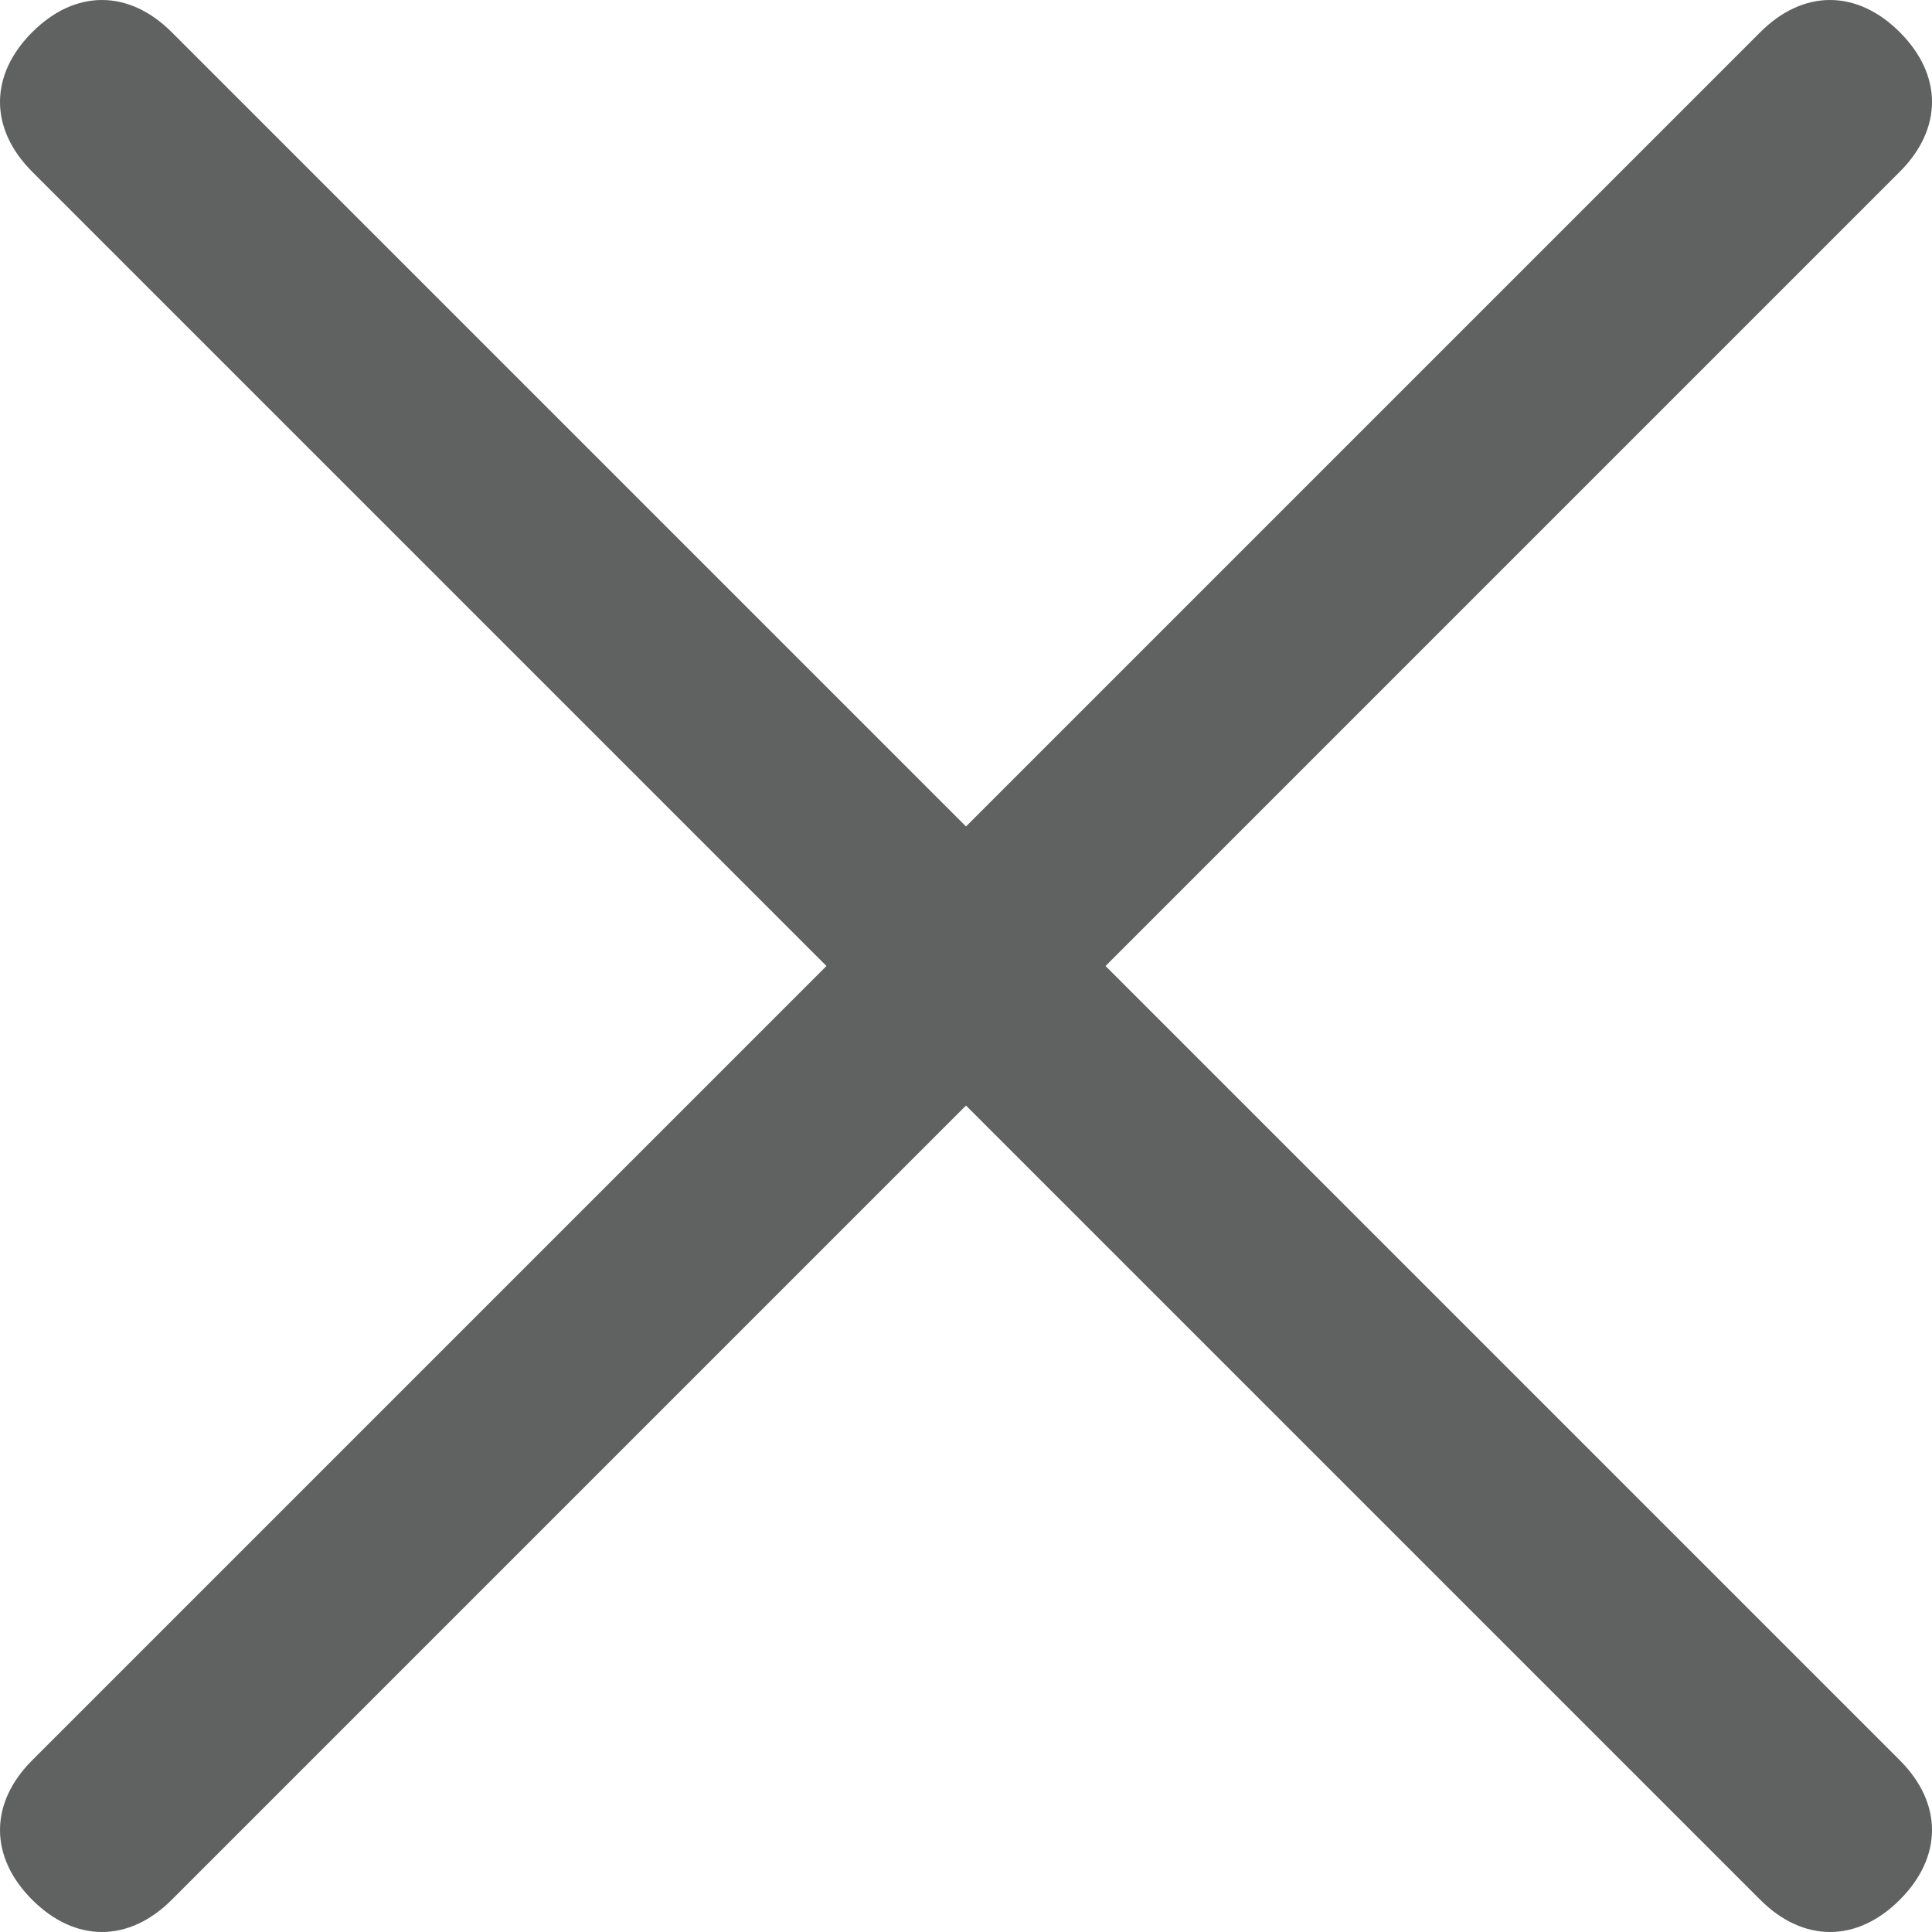
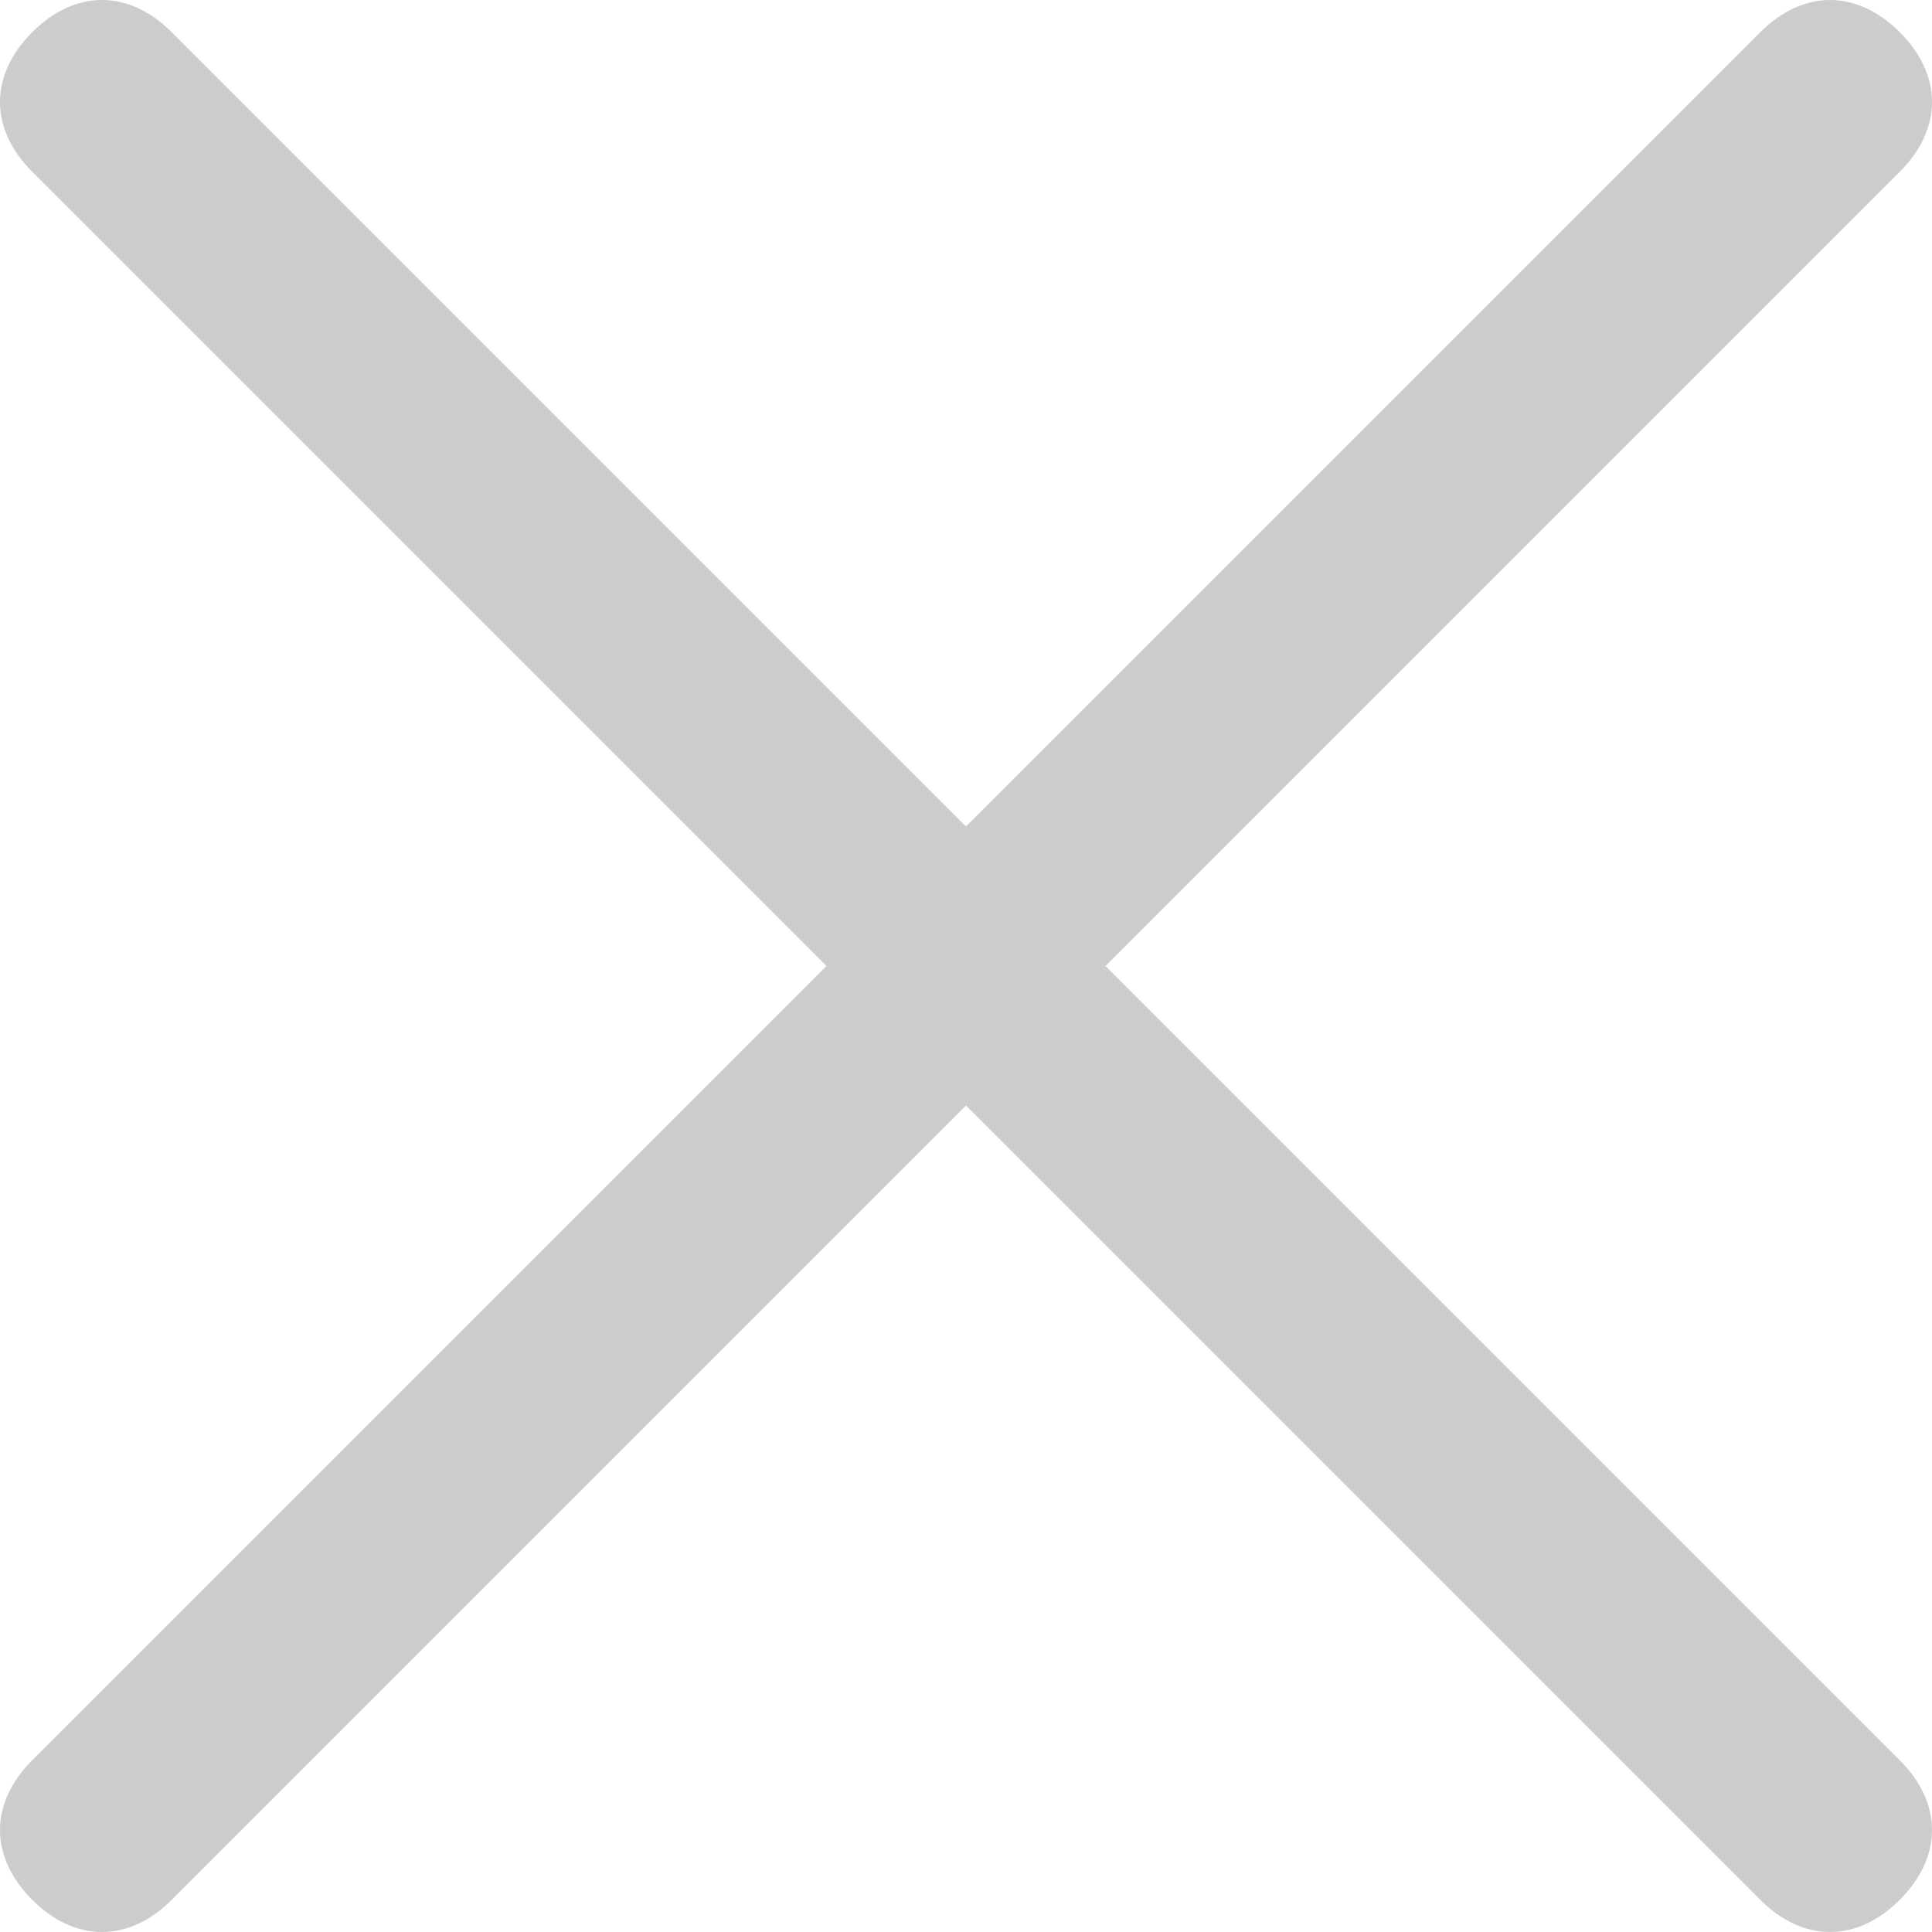
<svg xmlns="http://www.w3.org/2000/svg" version="1.1" id="Layer_1" x="0px" y="0px" viewBox="0 0 18 18" style="enable-background:new 0 0 18 18;" xml:space="preserve">
  <style type="text/css">
    .st0 {
-       fill: #606161;
+       fill: #ccc;
    }
  </style>
-   <path class="st0" d="M10.3,9l7.4-7.4c0.4-0.4,0.4-0.9,0-1.3s-0.9-0.4-1.3,0L9,7.7L1.6,0.3c-0.4-0.4-0.9-0.4-1.3,0s-0.4,0.9,0,1.3 L7.7,9l-7.4,7.4c-0.4,0.4-0.4,0.9,0,1.3v0c0.4,0.4,0.9,0.4,1.3,0L9,10.3l7.4,7.4c0.4,0.4,0.9,0.4,1.3,0v0c0.4-0.4,0.4-0.9,0-1.3 L10.3,9z" />
+   <path fill="#ccc" class="st0" d="M10.3,9l7.4-7.4c0.4-0.4,0.4-0.9,0-1.3s-0.9-0.4-1.3,0L9,7.7L1.6,0.3c-0.4-0.4-0.9-0.4-1.3,0s-0.4,0.9,0,1.3 L7.7,9l-7.4,7.4c-0.4,0.4-0.4,0.9,0,1.3v0c0.4,0.4,0.9,0.4,1.3,0L9,10.3l7.4,7.4c0.4,0.4,0.9,0.4,1.3,0v0c0.4-0.4,0.4-0.9,0-1.3 L10.3,9z" />
</svg>
